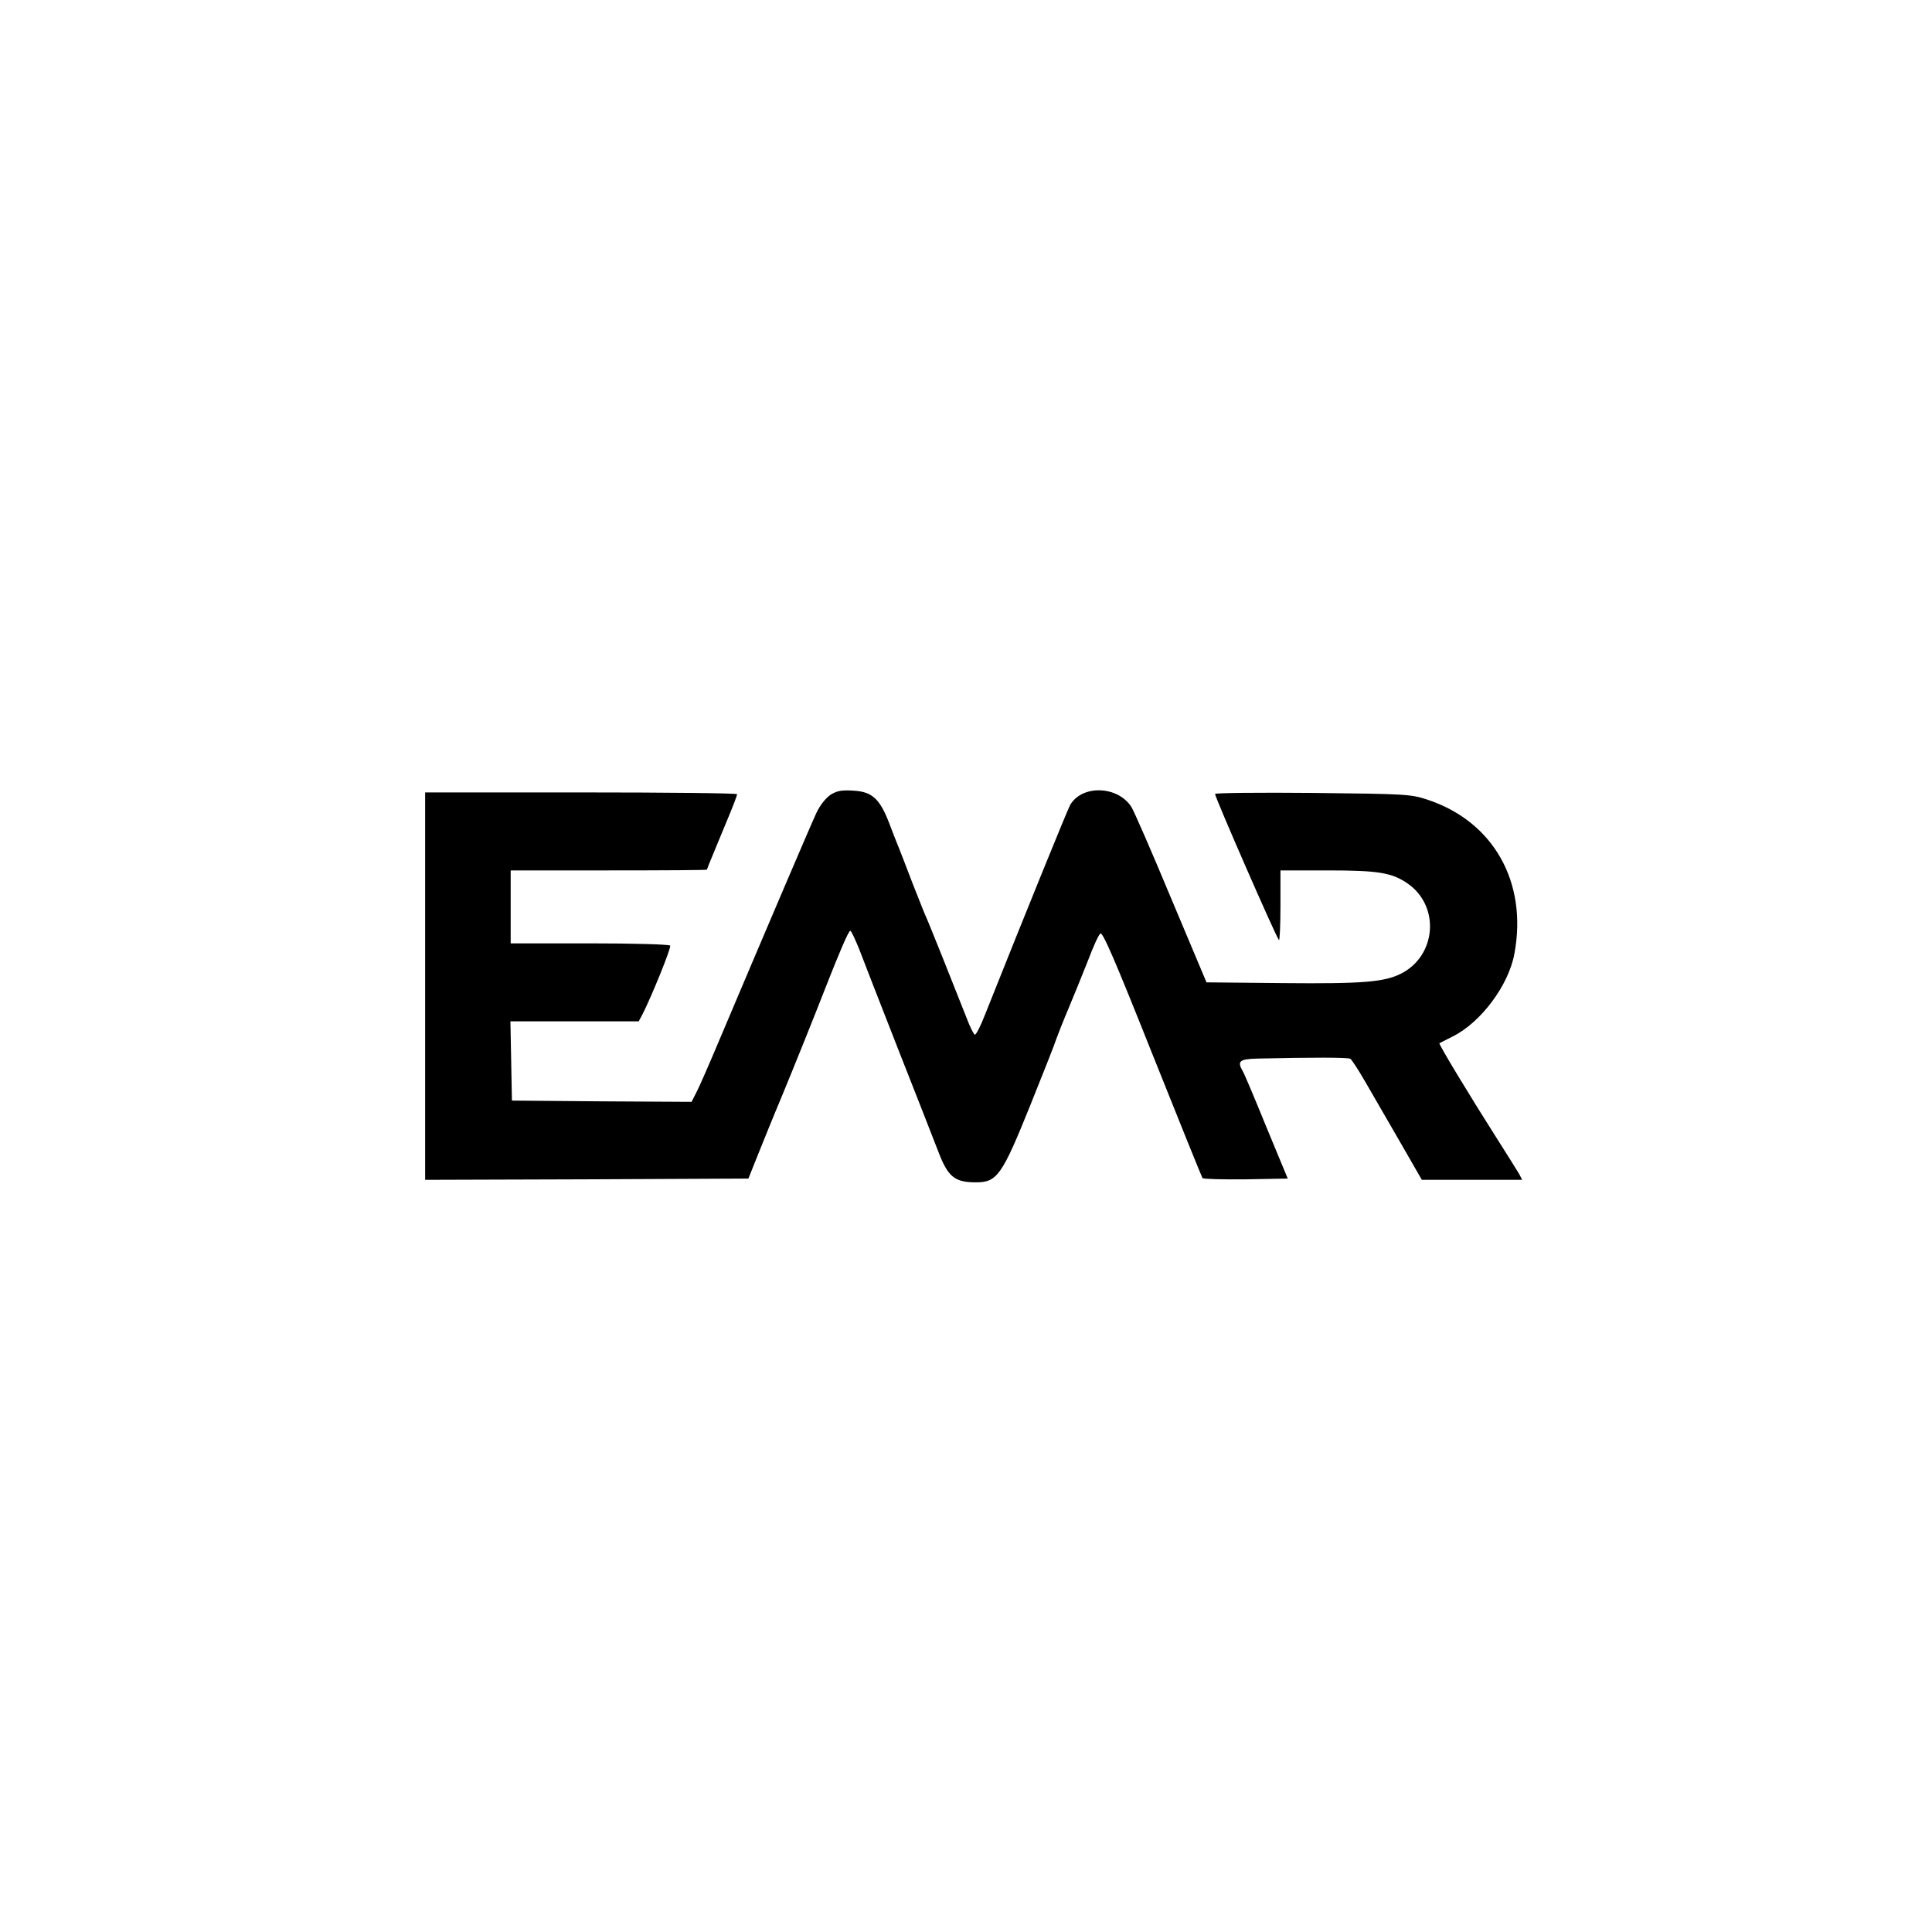
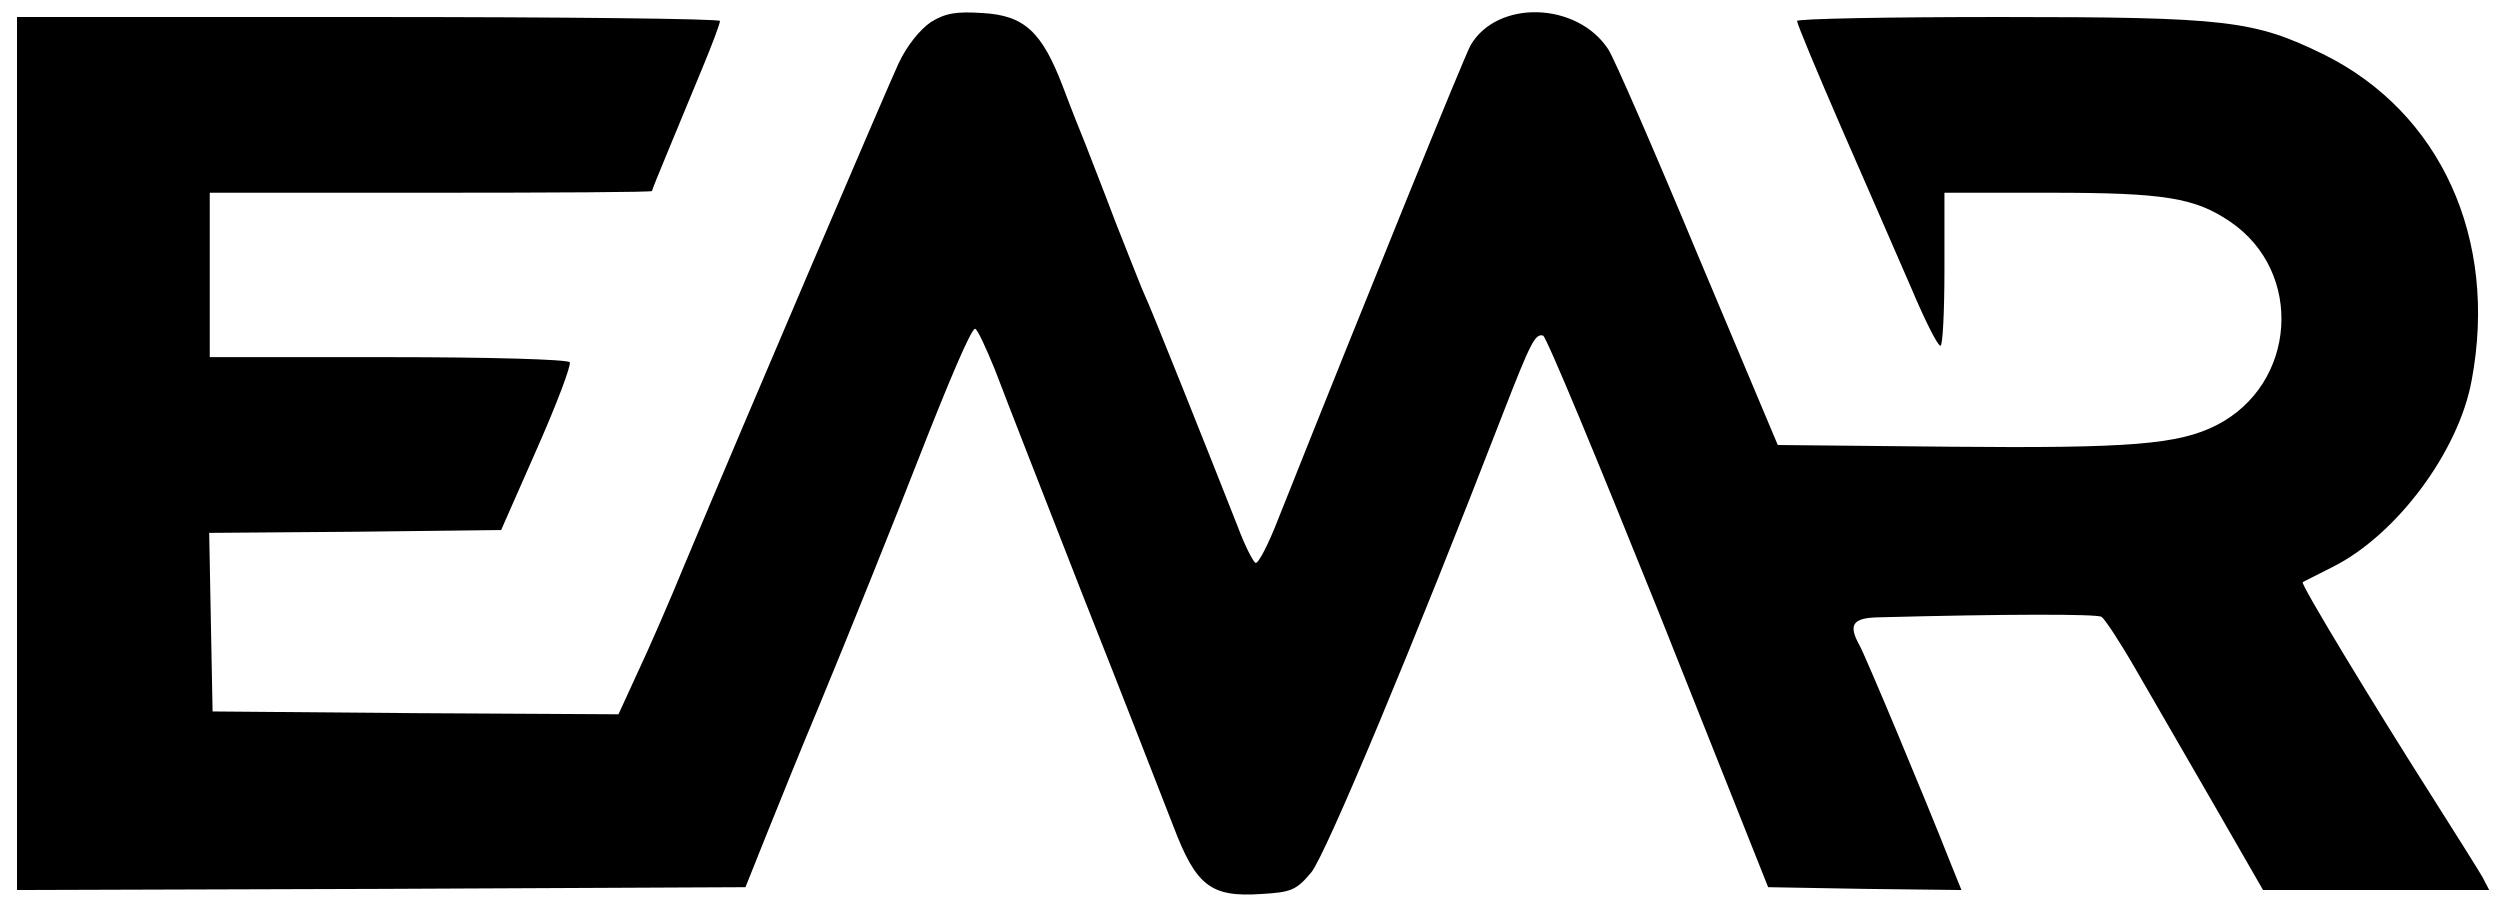
- <svg xmlns="http://www.w3.org/2000/svg" version="1.0" width="768pt" height="768pt" viewBox="0 0 768 768" preserveAspectRatio="xMidYMid meet">
-   <g transform="translate(0,768) scale(0.1,-0.1)" fill="#000000" stroke="none">
-     <path d="M3302 4521 c-19 -13 -42 -41 -57 -73 -22 -47 -206 -478 -390 -913 -37 -88 -76 -177 -87 -198 l-19 -37 -357 2 -357 3 -3 158 -3 157 255 0 255 0 15 28 c37 73 115 265 110 273 -3 5 -146 9 -320 9 l-314 0 0 145 0 145 390 0 c215 0 390 1 390 3 0 1 13 34 29 72 16 39 43 104 60 145 17 41 31 78 31 83 0 4 -279 7 -620 7 l-620 0 0 -770 0 -770 642 2 643 3 38 95 c21 52 62 154 92 225 51 123 137 337 175 435 54 138 93 230 100 230 4 0 19 -33 35 -72 15 -40 85 -219 155 -398 71 -179 142 -362 160 -408 38 -100 65 -122 149 -122 85 0 104 27 218 310 52 129 98 246 102 260 5 14 26 68 48 120 22 52 57 139 78 192 20 53 42 102 49 107 9 8 58 -105 206 -477 107 -268 197 -490 200 -495 4 -4 81 -6 173 -5 l166 3 -85 205 c-46 113 -88 213 -94 222 -23 40 -13 48 58 50 220 5 361 5 370 -1 5 -3 32 -44 59 -91 27 -47 89 -154 137 -237 l88 -153 200 0 199 0 -12 23 c-7 12 -47 76 -89 142 -100 157 -233 376 -228 378 1 1 26 13 53 27 112 56 222 203 245 329 53 284 -83 525 -345 612 -67 22 -84 23 -457 27 -214 2 -388 0 -388 -4 0 -14 243 -570 254 -581 3 -3 6 57 6 135 l0 142 188 0 c201 0 254 -9 316 -51 131 -89 117 -287 -24 -359 -67 -34 -152 -41 -470 -38 l-304 3 -141 335 c-77 185 -148 348 -158 363 -55 84 -196 88 -243 7 -11 -20 -175 -423 -339 -835 -17 -44 -35 -79 -40 -78 -4 1 -19 30 -32 65 -48 122 -156 393 -164 408 -4 8 -26 65 -50 125 -23 61 -48 124 -54 140 -7 17 -25 62 -40 102 -37 97 -68 126 -142 130 -46 3 -65 0 -91 -16z" />
+ <svg xmlns="http://www.w3.org/2000/svg" version="1.0" width="441pt" height="160pt" viewBox="0 0 441 160" preserveAspectRatio="xMidYMid meet">
+   <g transform="translate(0,160) scale(0.1,-0.1)" fill="#000000" stroke="none">
+     <path d="M1642 1561 c-19 -13 -42 -41 -57 -73 -23 -50 -268 -623 -377 -883 -27 -66 -65 -153 -84 -193 l-33 -72 -358 2 -358 3 -3 157 -3 158 258 2 257 3 63 143 c35 79 61 148 58 153 -4 5 -138 9 -321 9 l-314 0 0 145 0 145 390 0 c215 0 390 1 390 3 0 1 13 34 29 72 16 39 43 104 60 145 17 41 31 78 31 83 0 4 -279 7 -620 7 l-620 0 0 -770 0 -770 642 2 643 3 38 95 c21 52 62 154 92 225 51 123 137 337 175 435 54 138 93 230 100 230 4 0 19 -33 35 -72 15 -40 85 -219 155 -398 71 -179 142 -362 160 -408 40 -105 66 -125 155 -119 53 3 62 7 88 38 25 30 181 403 338 809 49 126 57 142 71 138 6 -2 97 -222 204 -488 l193 -485 171 -3 170 -2 -19 47 c-46 117 -152 370 -161 385 -20 36 -12 48 33 49 226 6 385 6 394 1 6 -4 33 -45 60 -92 27 -47 89 -154 137 -237 l88 -153 200 0 199 0 -12 23 c-7 12 -47 76 -89 142 -100 157 -233 376 -228 378 1 1 26 13 53 27 112 56 222 203 245 329 47 250 -55 473 -261 575 -123 60 -169 66 -571 66 -197 0 -358 -3 -358 -7 0 -5 35 -89 78 -188 43 -99 99 -226 123 -282 24 -57 47 -103 52 -103 4 0 7 61 7 135 l0 135 188 0 c201 0 254 -9 316 -51 131 -89 117 -287 -24 -359 -67 -34 -152 -41 -470 -38 l-304 3 -141 335 c-77 185 -148 348 -158 363 -55 84 -196 88 -243 7 -11 -20 -175 -423 -339 -835 -17 -44 -35 -79 -40 -78 -4 1 -19 30 -32 65 -48 122 -156 393 -164 408 -4 8 -26 65 -50 125 -23 61 -48 124 -54 140 -7 17 -25 62 -40 102 -37 97 -68 126 -142 130 -46 3 -65 0 -91 -16z" />
  </g>
</svg>
